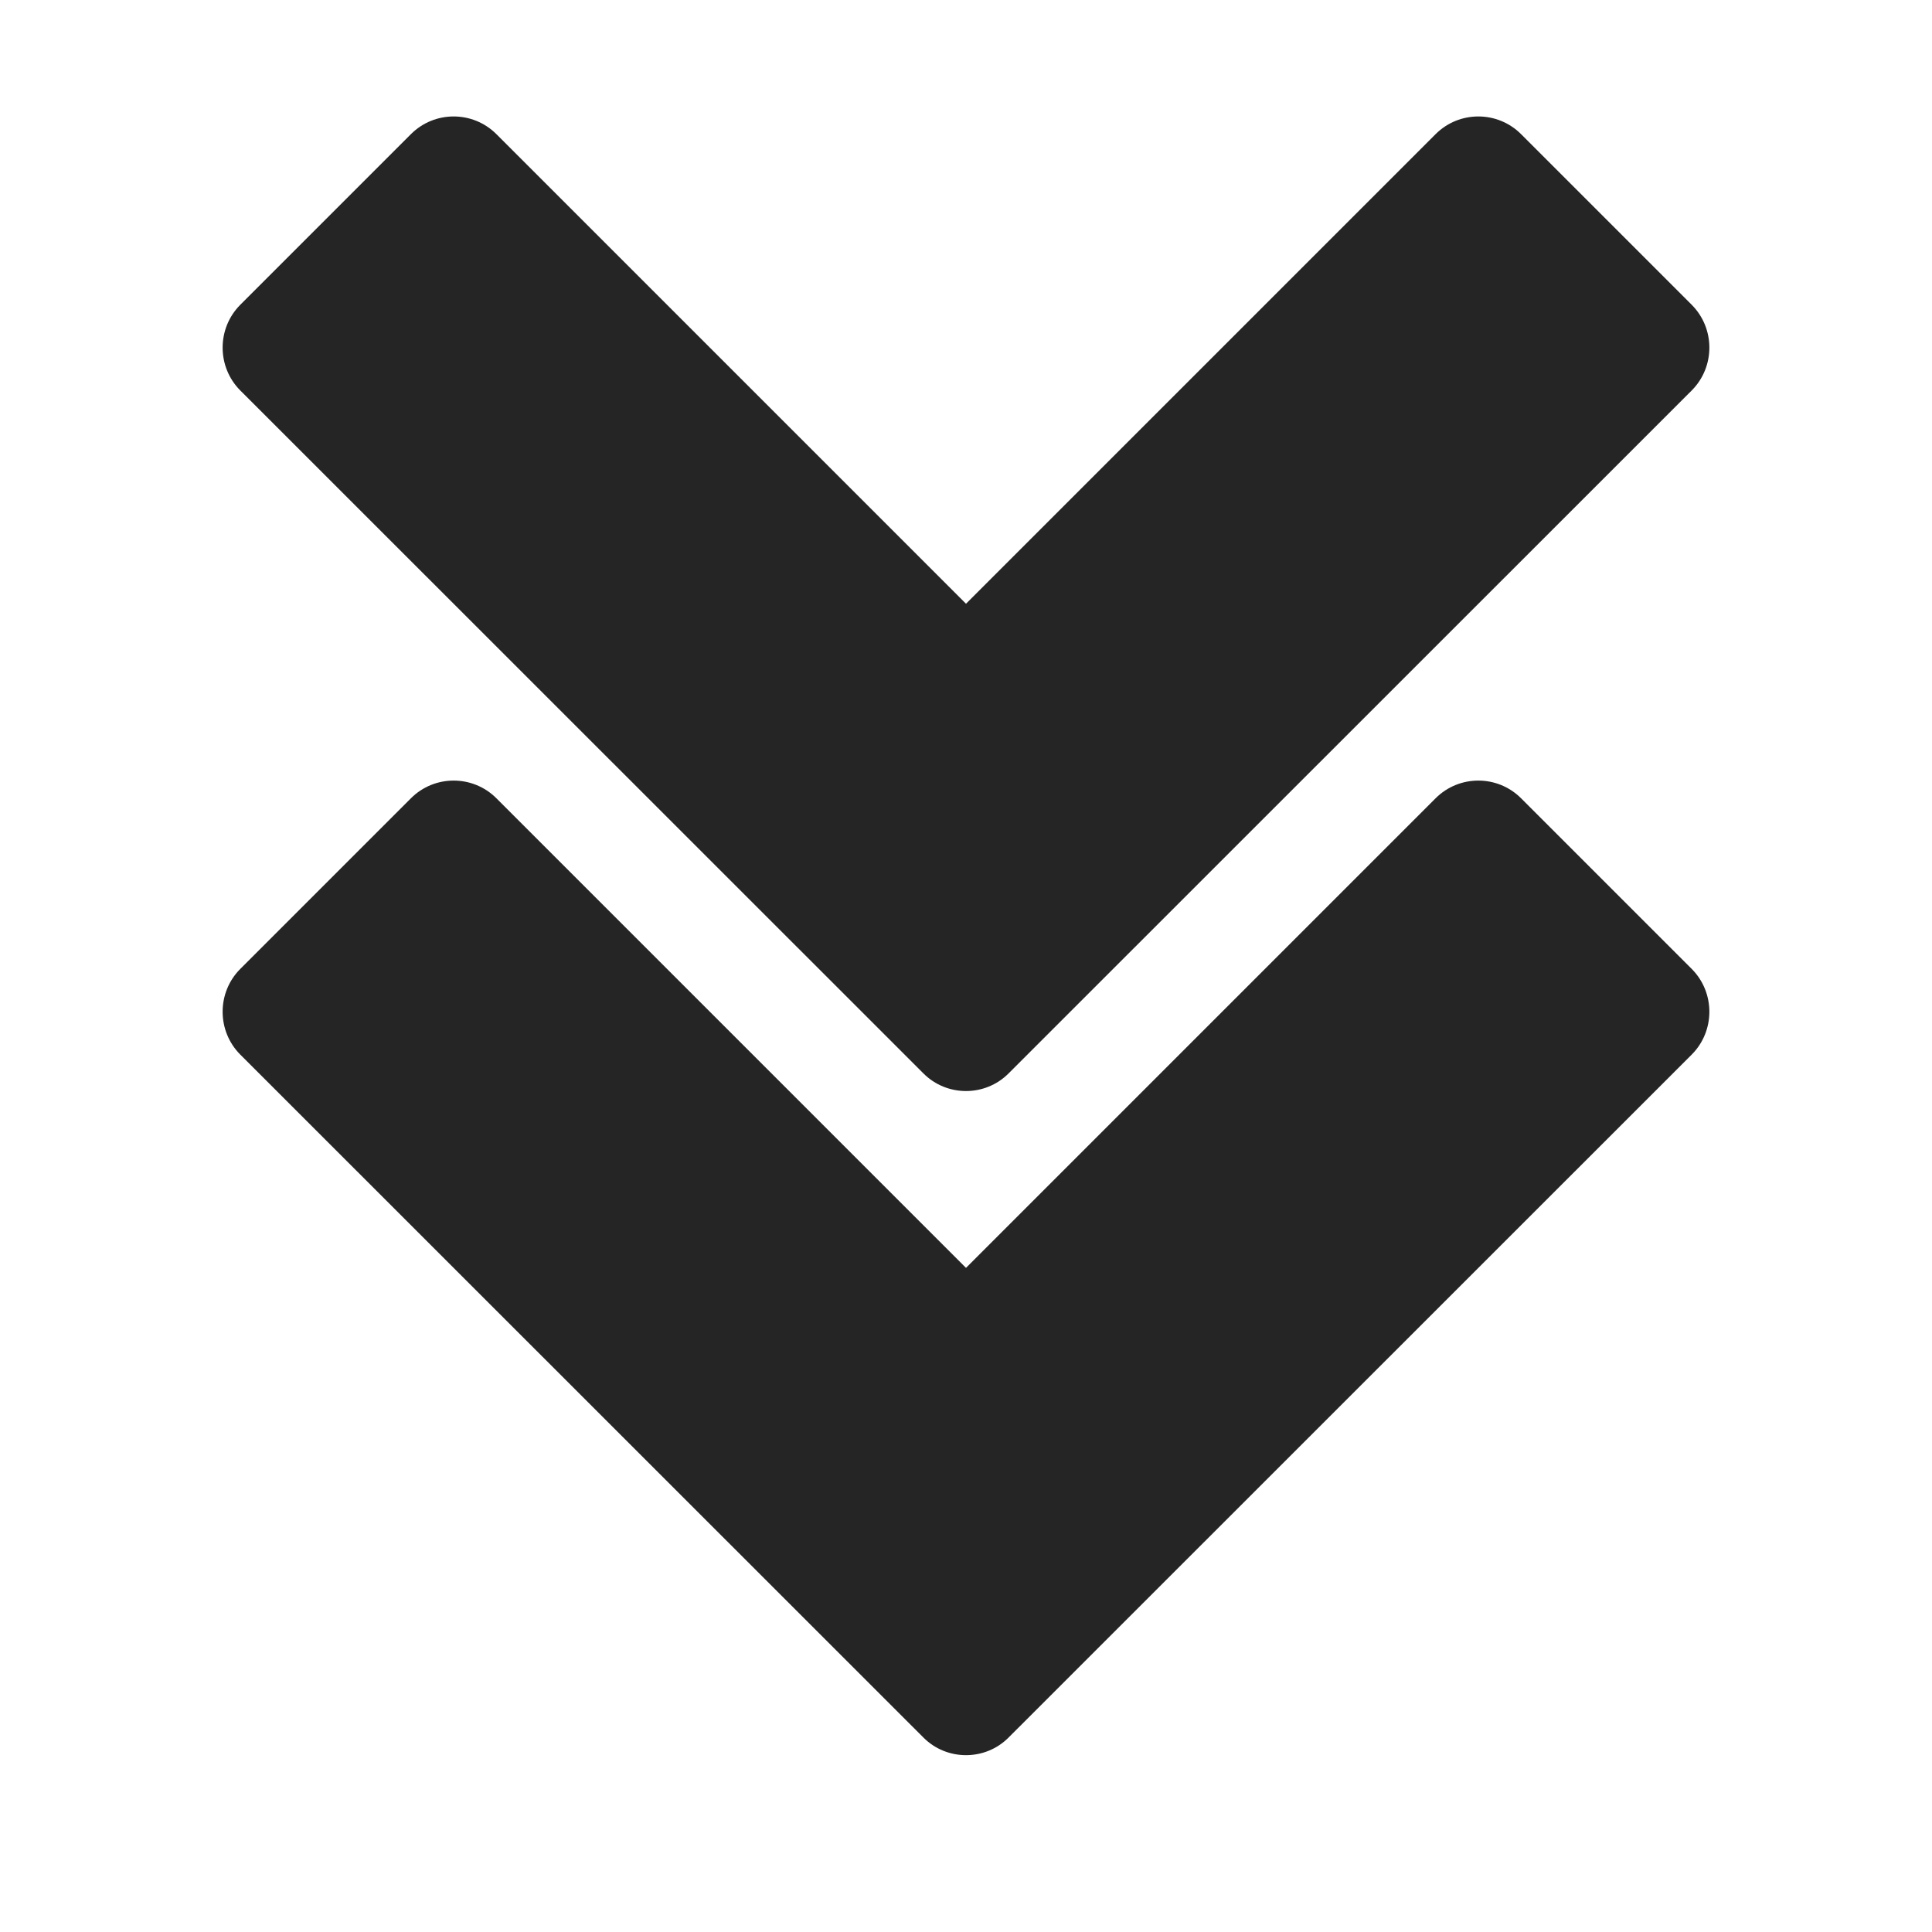
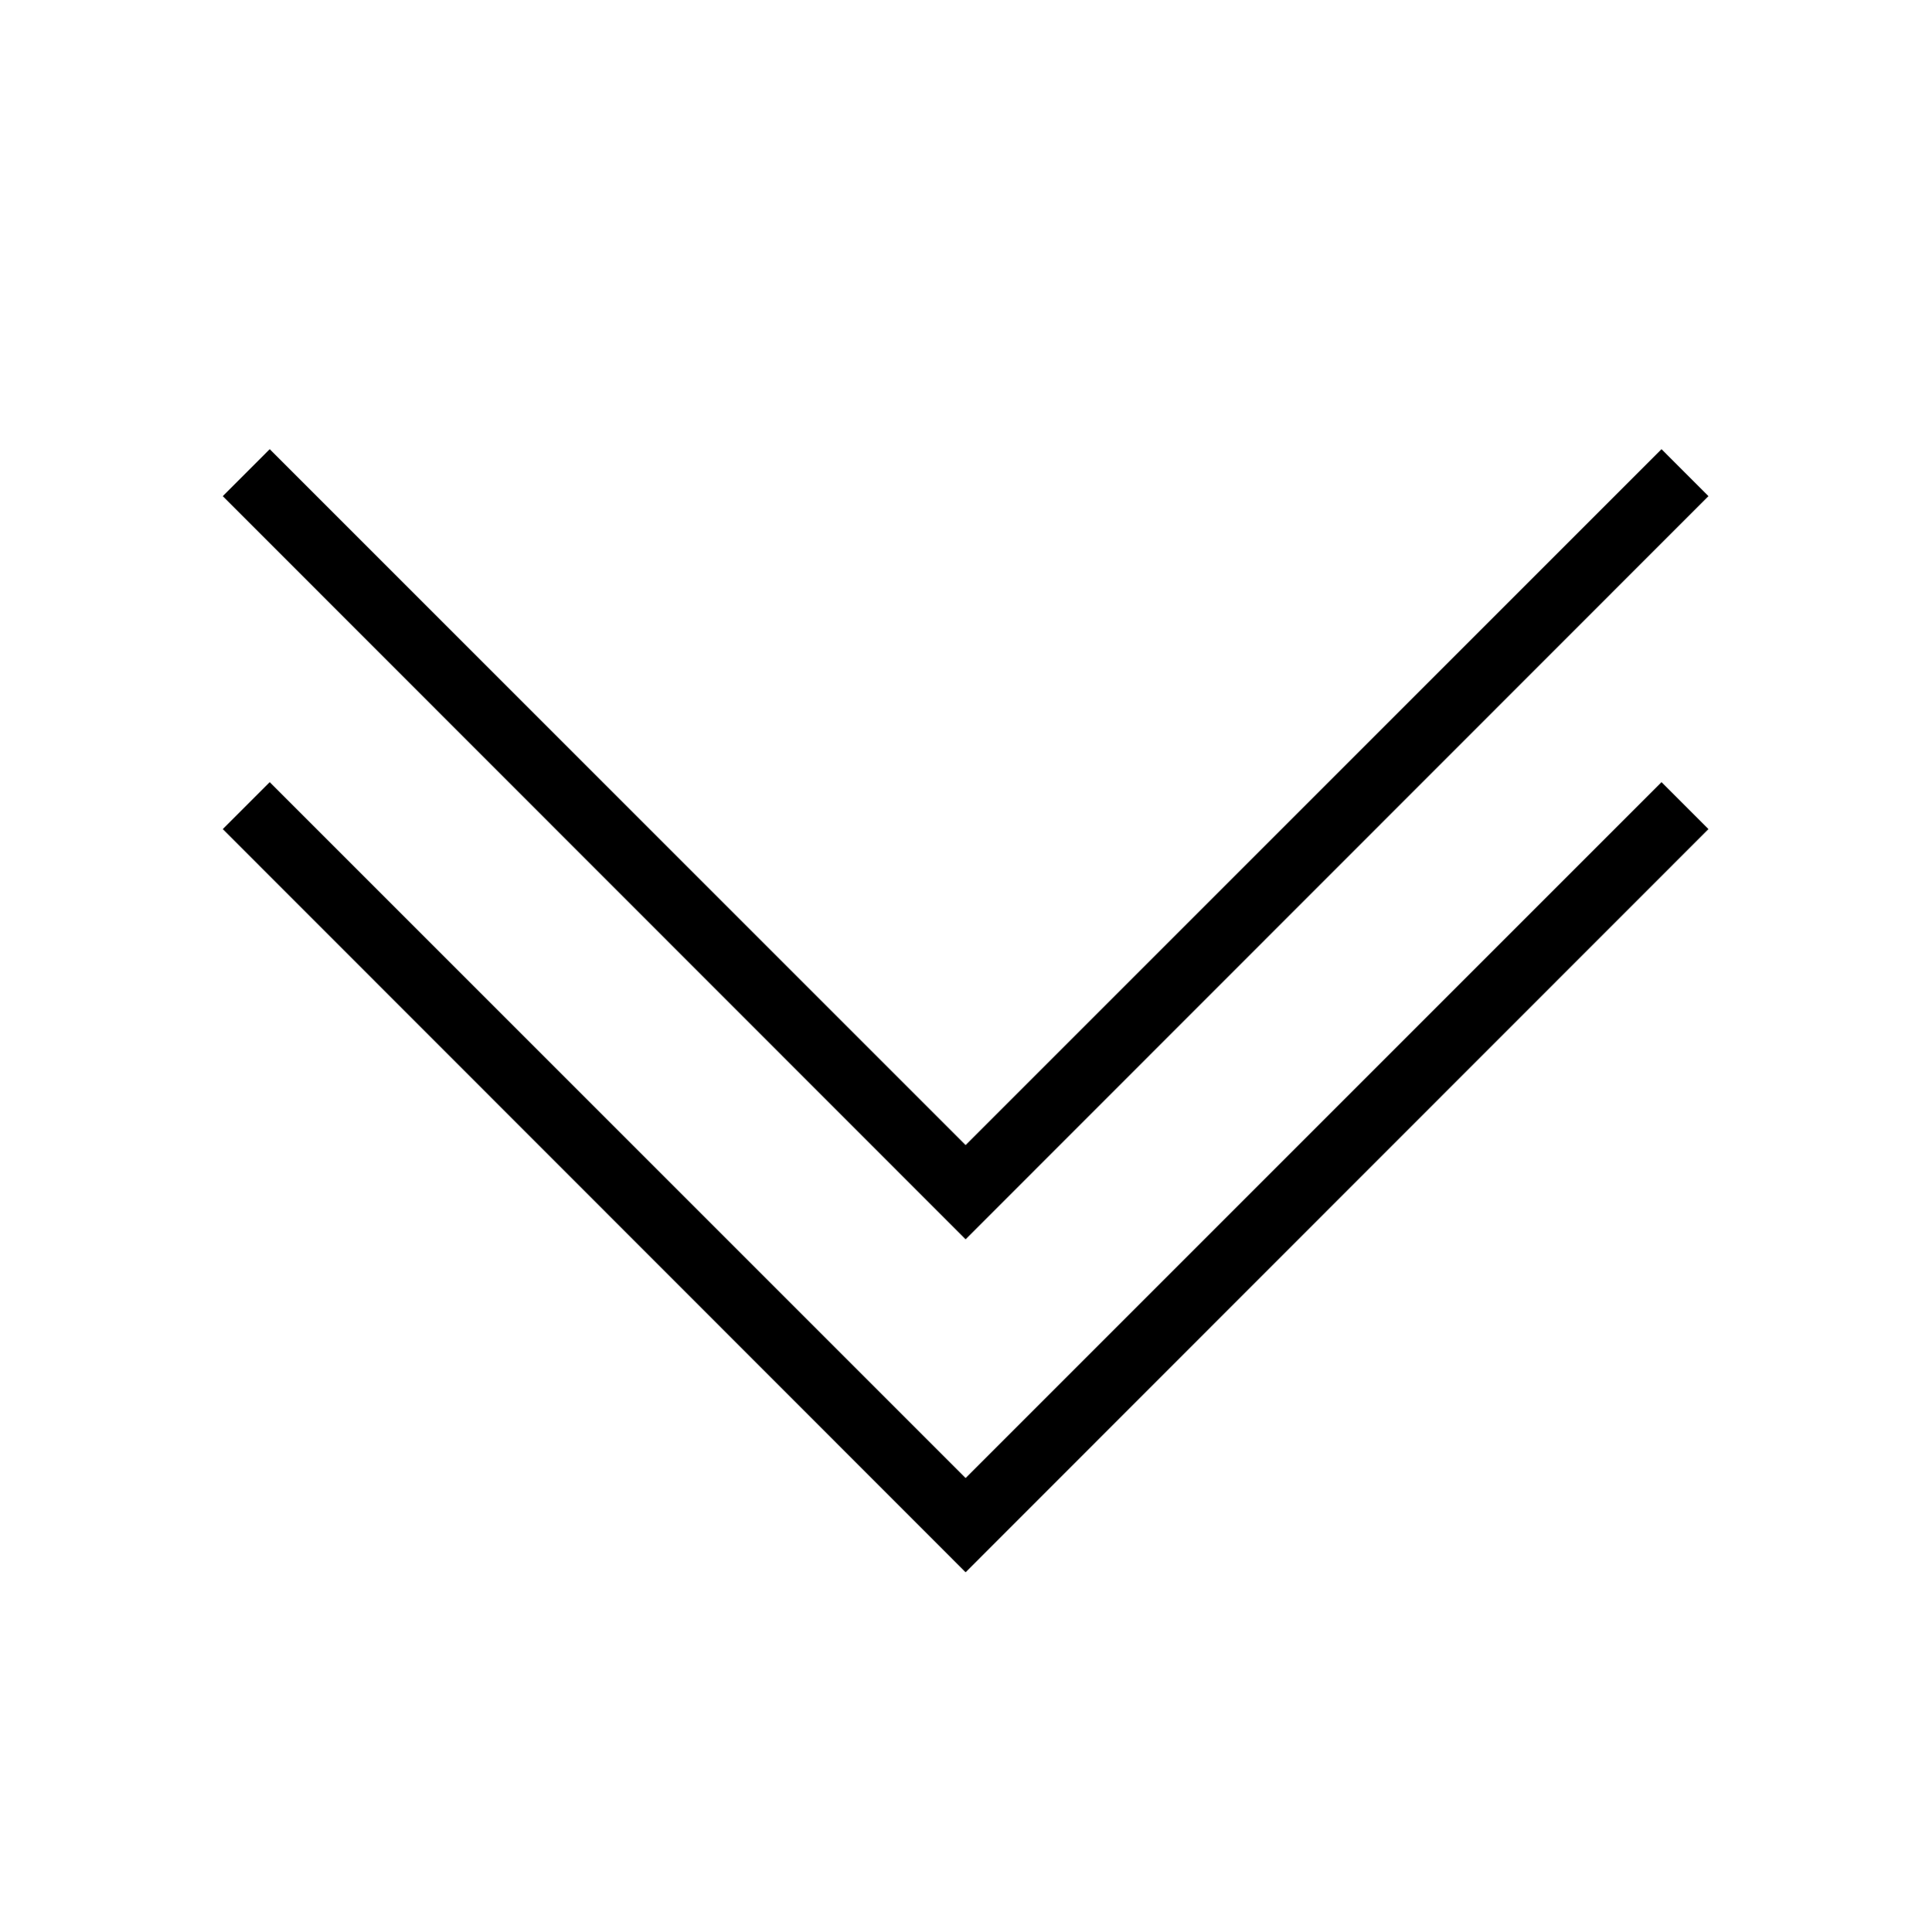
- <svg xmlns="http://www.w3.org/2000/svg" xml:space="preserve" width="1024px" height="1024px" shape-rendering="geometricPrecision" text-rendering="geometricPrecision" image-rendering="optimizeQuality" fill-rule="nonzero" clip-rule="evenodd" viewBox="0 0 10240 10240">
-   <path id="curve1" fill="#252525" d="M1273 2069l3621 3620c124,125 328,125 452,0l3621 -3620c124,-125 124,-328 0,-453l-905 -905c-125,-125 -328,-125 -453,0l-2489 2489 -2489 -2489c-125,-125 -328,-125 -453,0l-905 905c-124,125 -124,328 0,453z" />
-   <path id="curve0" fill="#252525" d="M1273 5589l3621 3620c124,125 328,125 452,0l3621 -3620c124,-125 124,-328 0,-453l-905 -905c-125,-125 -328,-125 -453,0l-2489 2489 -2489 -2489c-125,-125 -328,-125 -453,0l-905 905c-124,125 -124,328 0,453z" />
+ <svg xmlns="http://www.w3.org/2000/svg" xml:space="preserve" width="580px" height="580px" shape-rendering="geometricPrecision" text-rendering="geometricPrecision" image-rendering="optimizeQuality" fill-rule="nonzero" clip-rule="nonzero" viewBox="0 0 5800 5800">
+   <path id="curve28" fill="#000000" d="M5131 2490l-2231 2232 -2231 -2232 141 -141 2090 2090 2090 -2090 141 141zm0 -1000l-2231 2232 -2231 -2232 141 -141 2090 2090 2090 -2090 141 141z" />
</svg>
